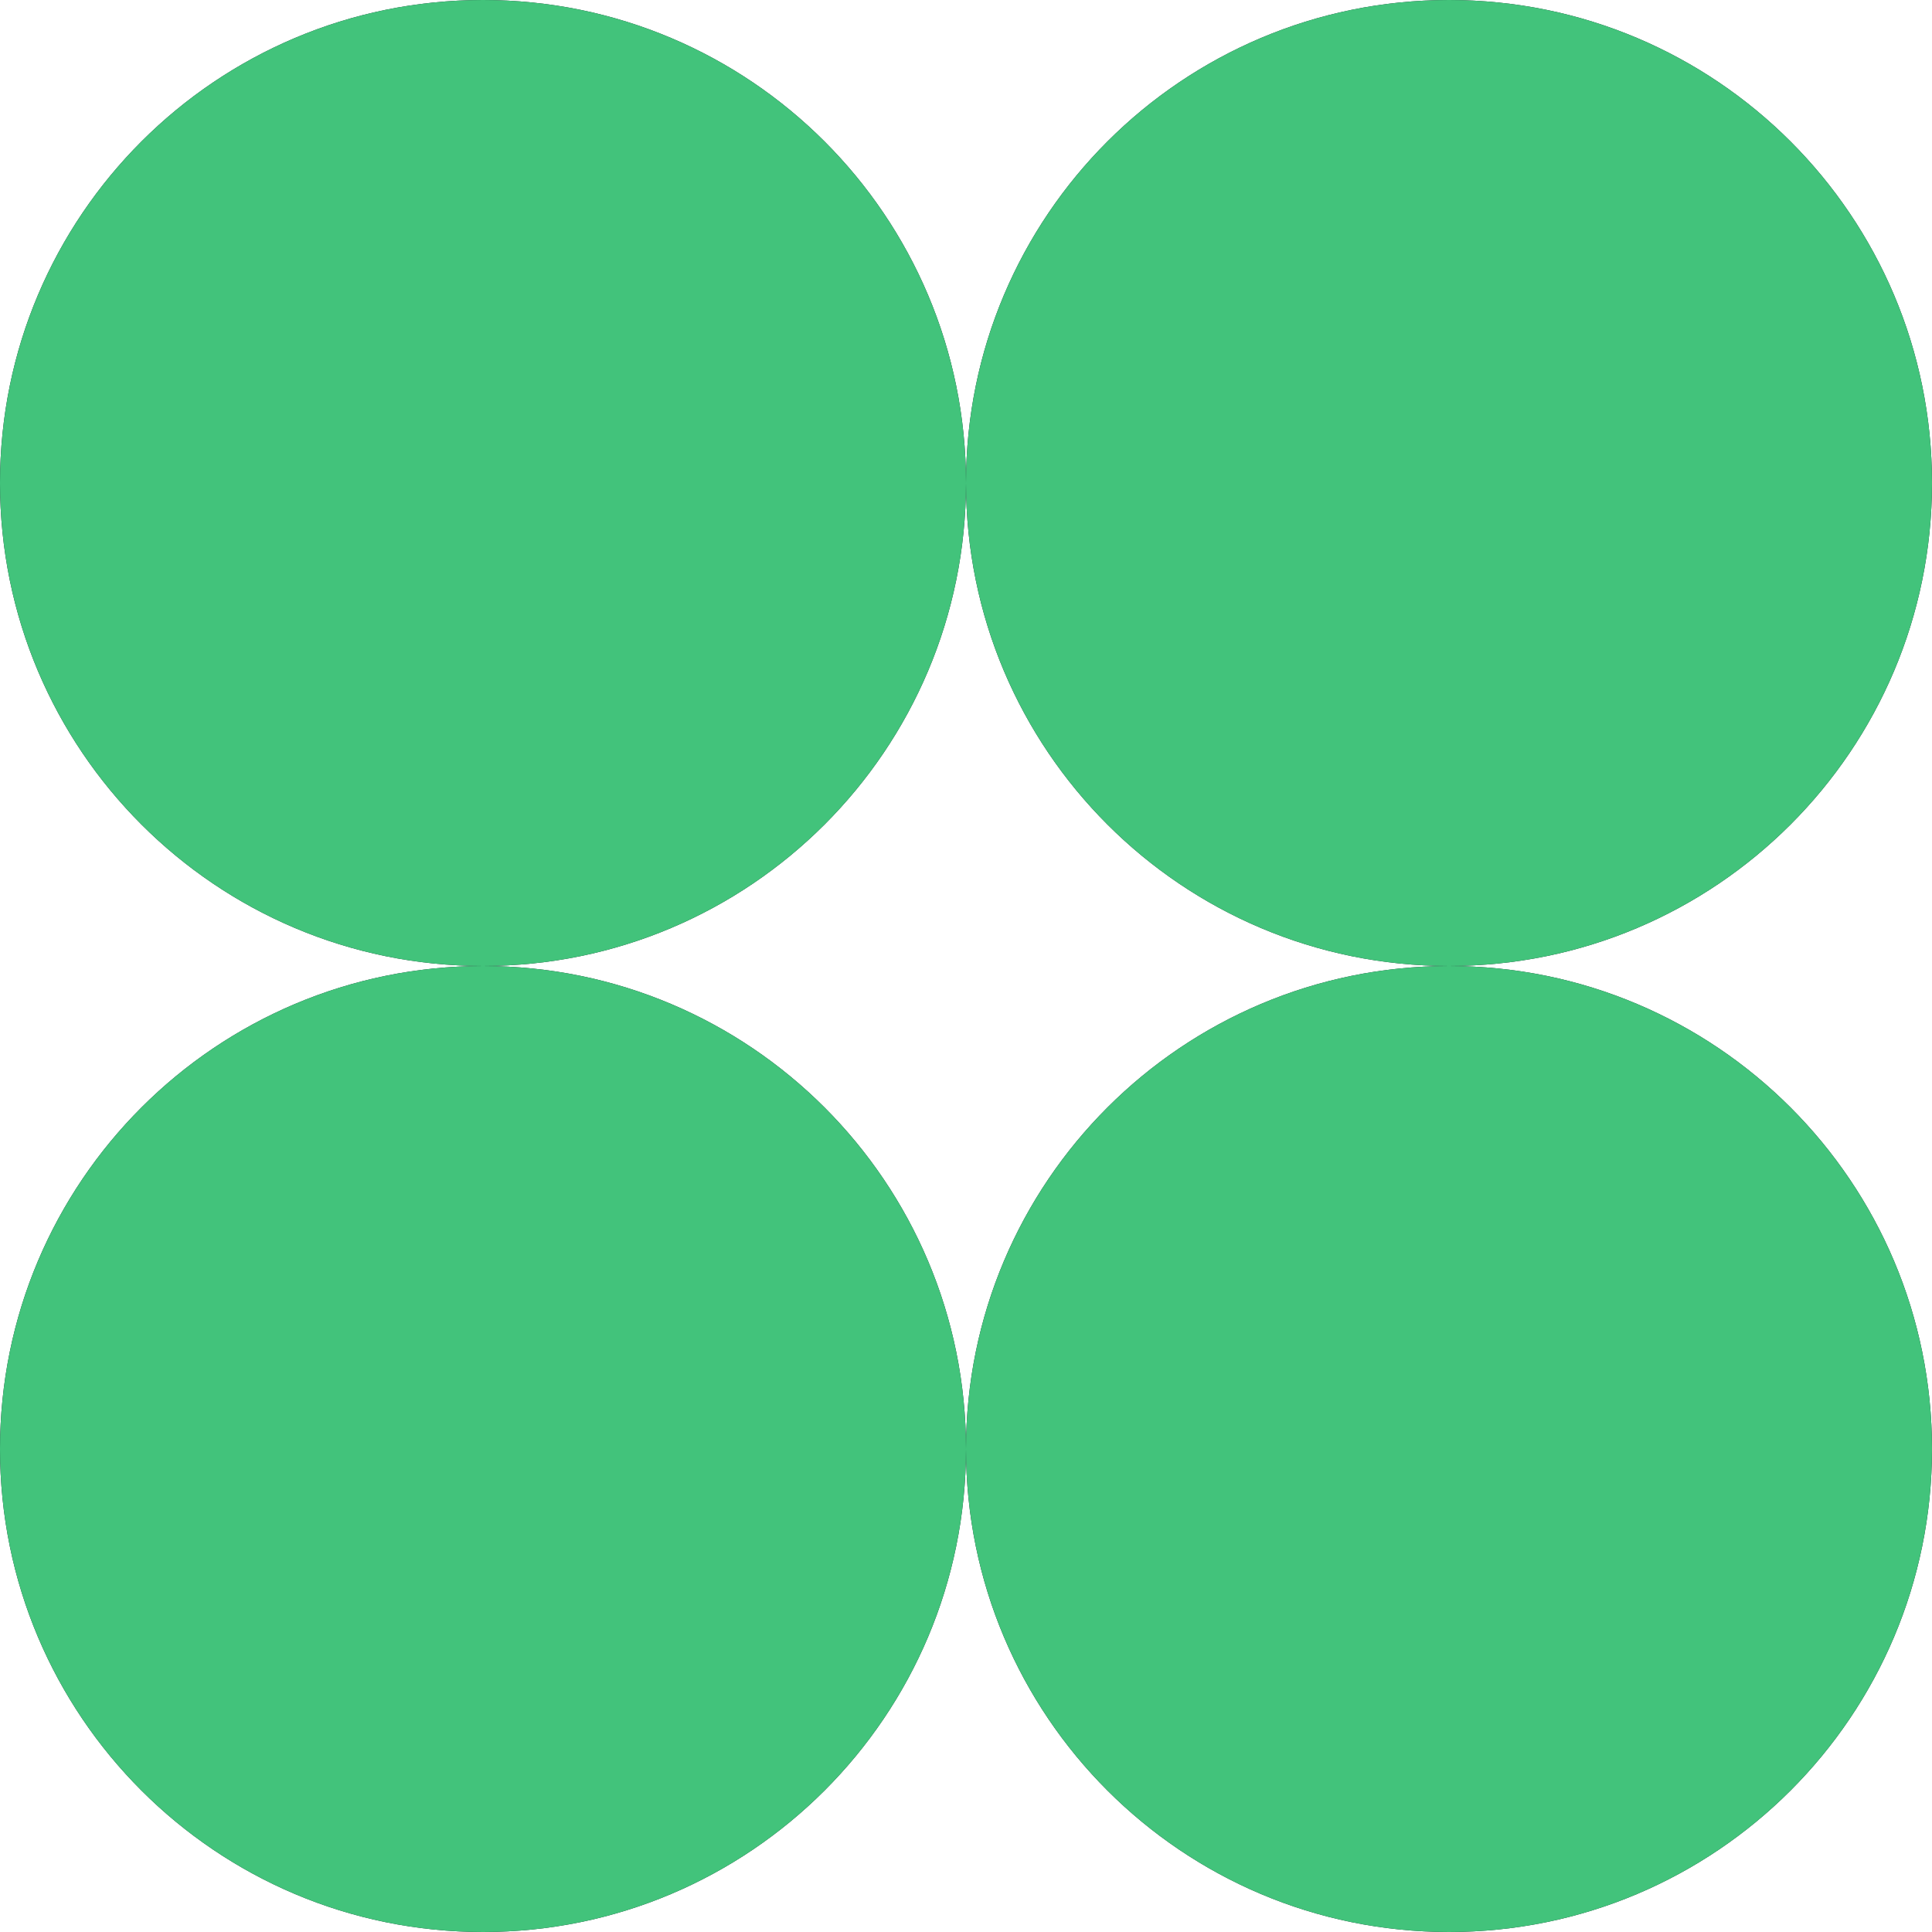
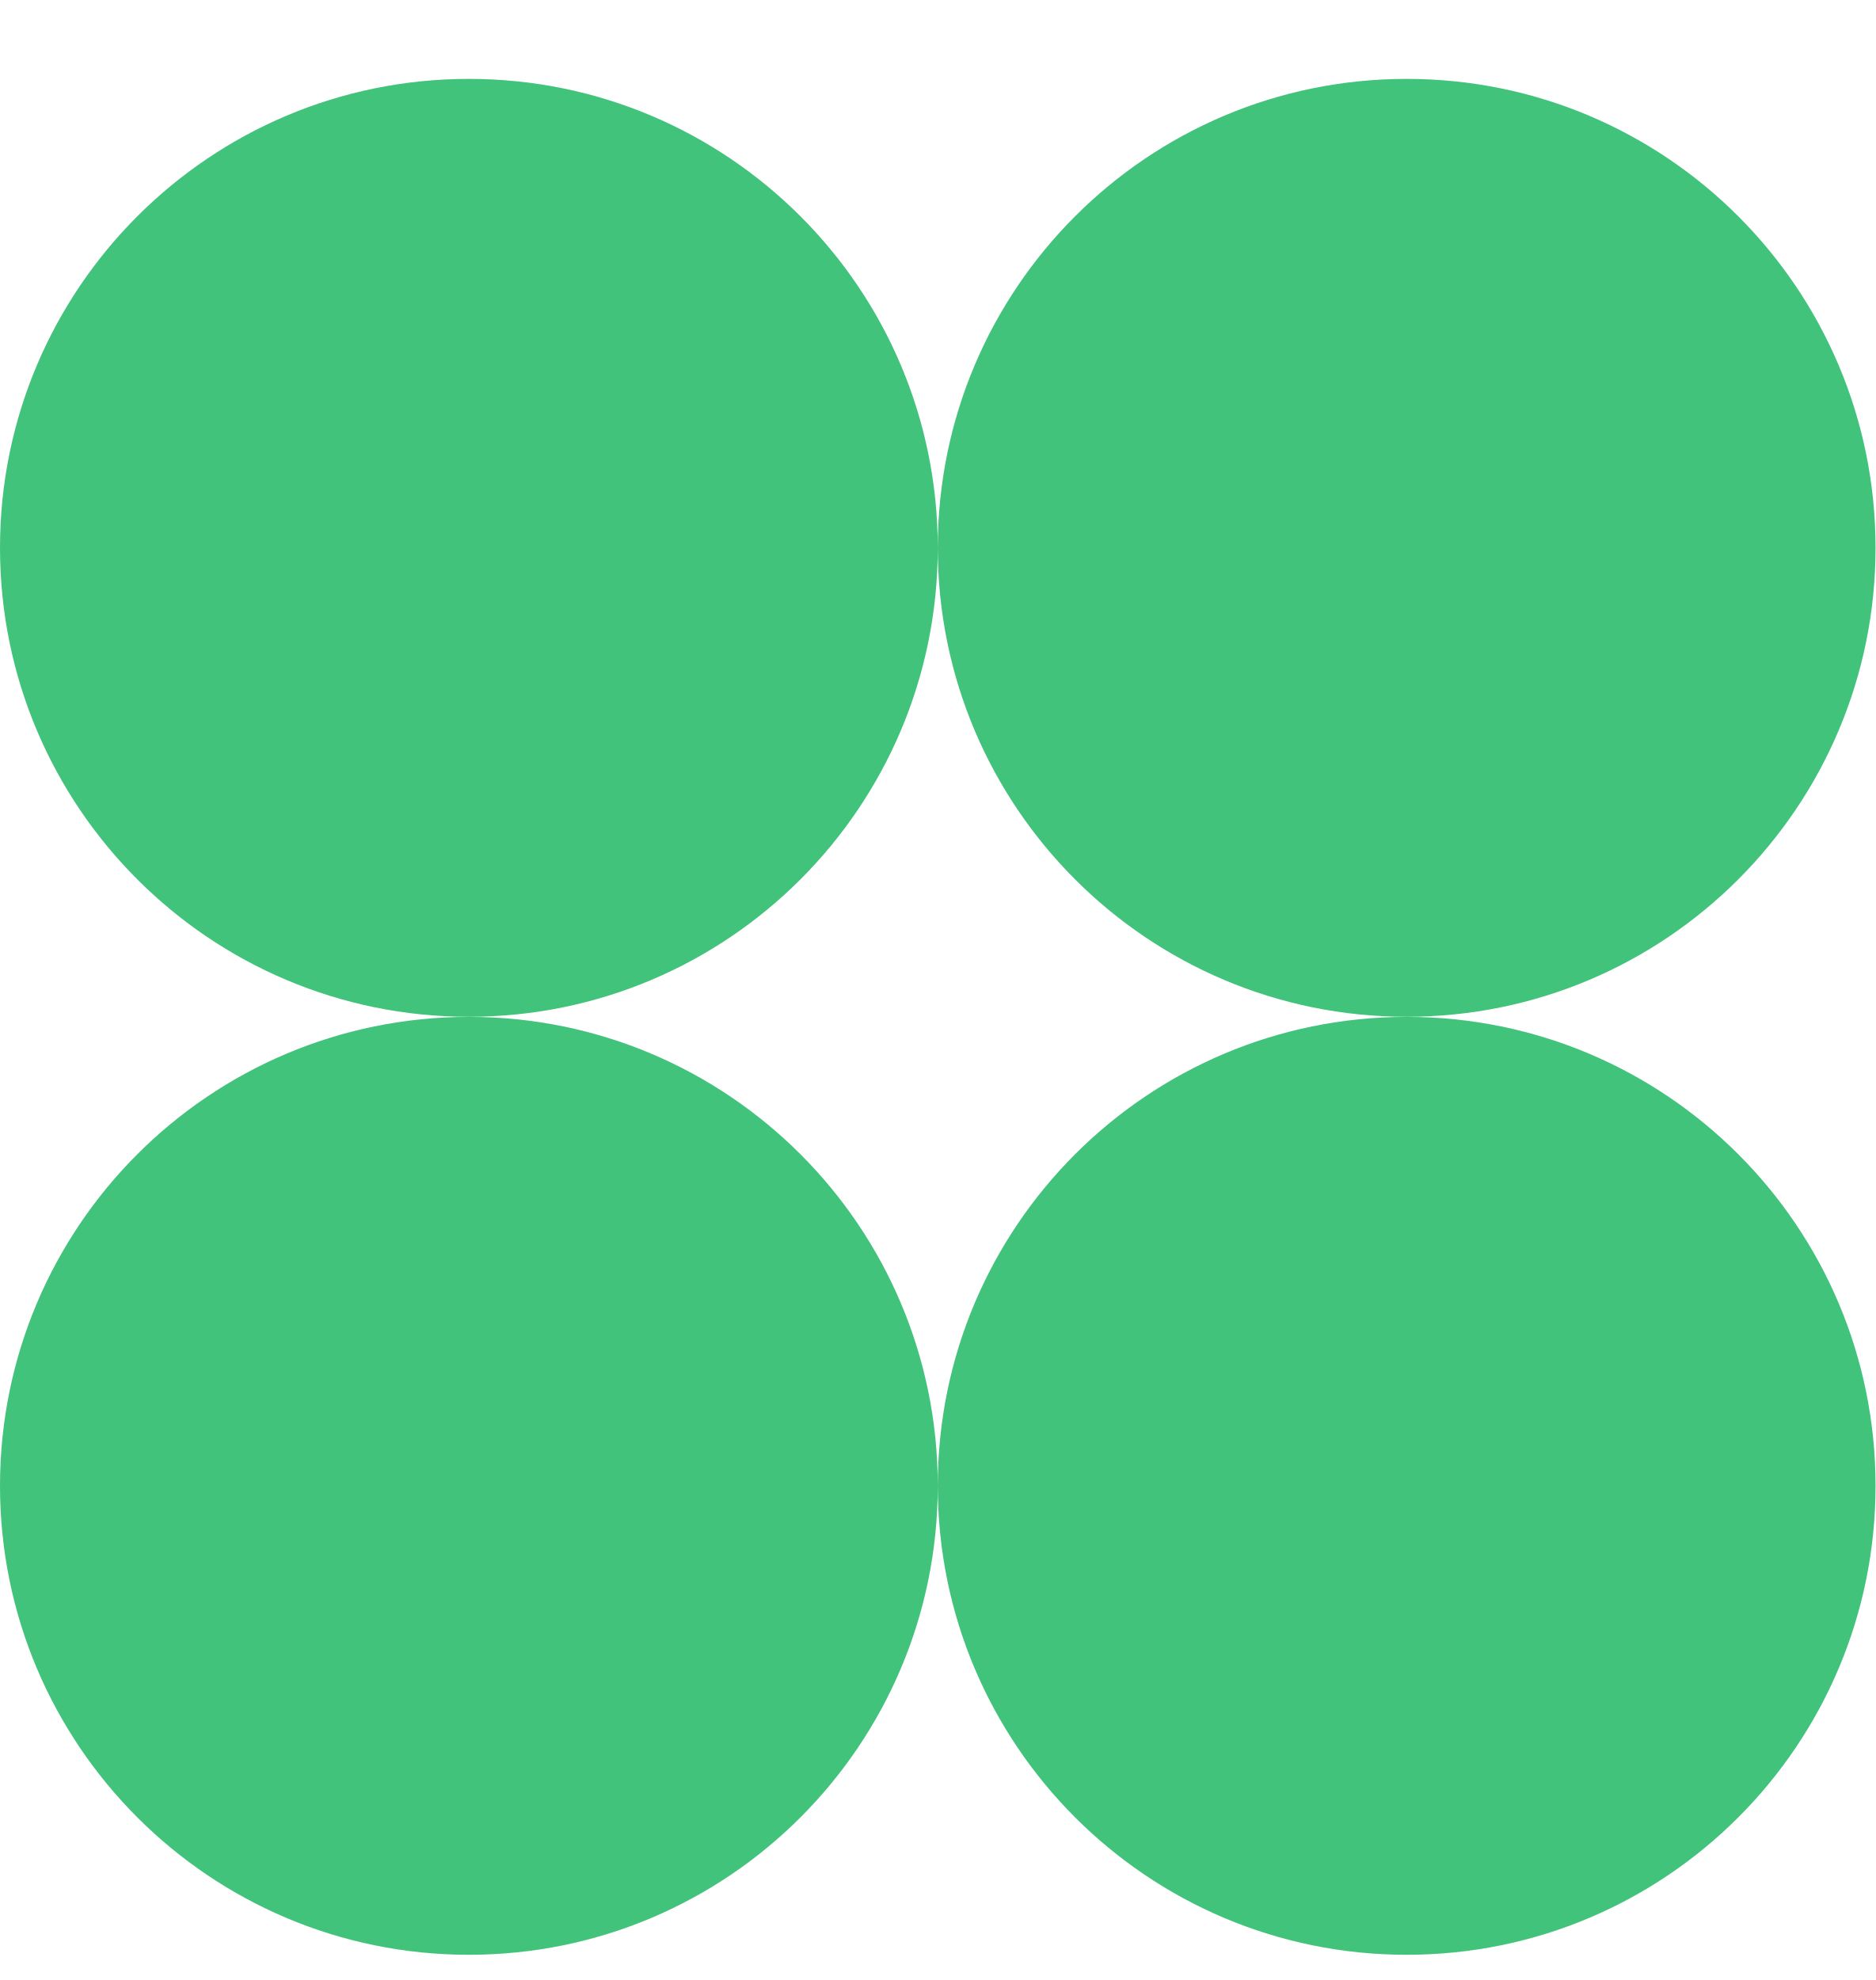
- <svg xmlns="http://www.w3.org/2000/svg" width="24" height="24" viewBox="0 0 24 24" fill="none">
-   <path fill-rule="evenodd" clip-rule="evenodd" d="M6 12C9.314 12 12 9.314 12 6C12 9.314 14.686 12 18 12C14.686 12 12 14.686 12 18C12 14.686 9.314 12 6 12ZM6 12C2.686 12 0 14.686 0 18C0 21.314 2.686 24 6 24C9.314 24 12 21.314 12 18C12 21.314 14.686 24 18 24C21.314 24 24 21.314 24 18C24 14.686 21.314 12 18 12C21.314 12 24 9.314 24 6C24 2.686 21.314 0 18 0C14.686 0 12 2.686 12 6C12 2.686 9.314 0 6 0C2.686 0 0 2.686 0 6C0 9.314 2.686 12 6 12Z" fill="#151E26" />
-   <path fill-rule="evenodd" clip-rule="evenodd" d="M6 12C9.314 12 12 9.314 12 6C12 9.314 14.686 12 18 12C14.686 12 12 14.686 12 18C12 14.686 9.314 12 6 12ZM6 12C2.686 12 0 14.686 0 18C0 21.314 2.686 24 6 24C9.314 24 12 21.314 12 18C12 21.314 14.686 24 18 24C21.314 24 24 21.314 24 18C24 14.686 21.314 12 18 12C21.314 12 24 9.314 24 6C24 2.686 21.314 0 18 0C14.686 0 12 2.686 12 6C12 2.686 9.314 0 6 0C2.686 0 0 2.686 0 6C0 9.314 2.686 12 6 12Z" fill="#42C37B" />
+ <svg xmlns="http://www.w3.org/2000/svg" width="18" height="19" viewBox="0 0 18 19" fill="none">
+   <path fill-rule="evenodd" clip-rule="evenodd" d="M4.5 9.757C6.985 9.757 9 7.742 9 5.257C9 2.772 6.985 0.757 4.5 0.757C2.015 0.757 0 2.772 0 5.257C0 7.742 2.015 9.757 4.5 9.757ZM4.5 18.758C6.985 18.758 9 16.743 9 14.258C9 11.772 6.985 9.758 4.5 9.758C2.015 9.758 0 11.772 0 14.258C0 16.743 2.015 18.758 4.5 18.758ZM18 5.257C18 7.742 15.986 9.757 13.5 9.757C11.015 9.757 9 7.742 9 5.257C9 2.772 11.015 0.757 13.5 0.757C15.986 0.757 18 2.772 18 5.257ZM13.5 9.758C11.015 9.758 9 11.772 9 14.258C9 16.743 11.015 18.758 13.5 18.758C15.986 18.758 18 16.743 18 14.258C18 11.772 15.986 9.758 13.5 9.758Z" fill="#42C37B" />
</svg>
